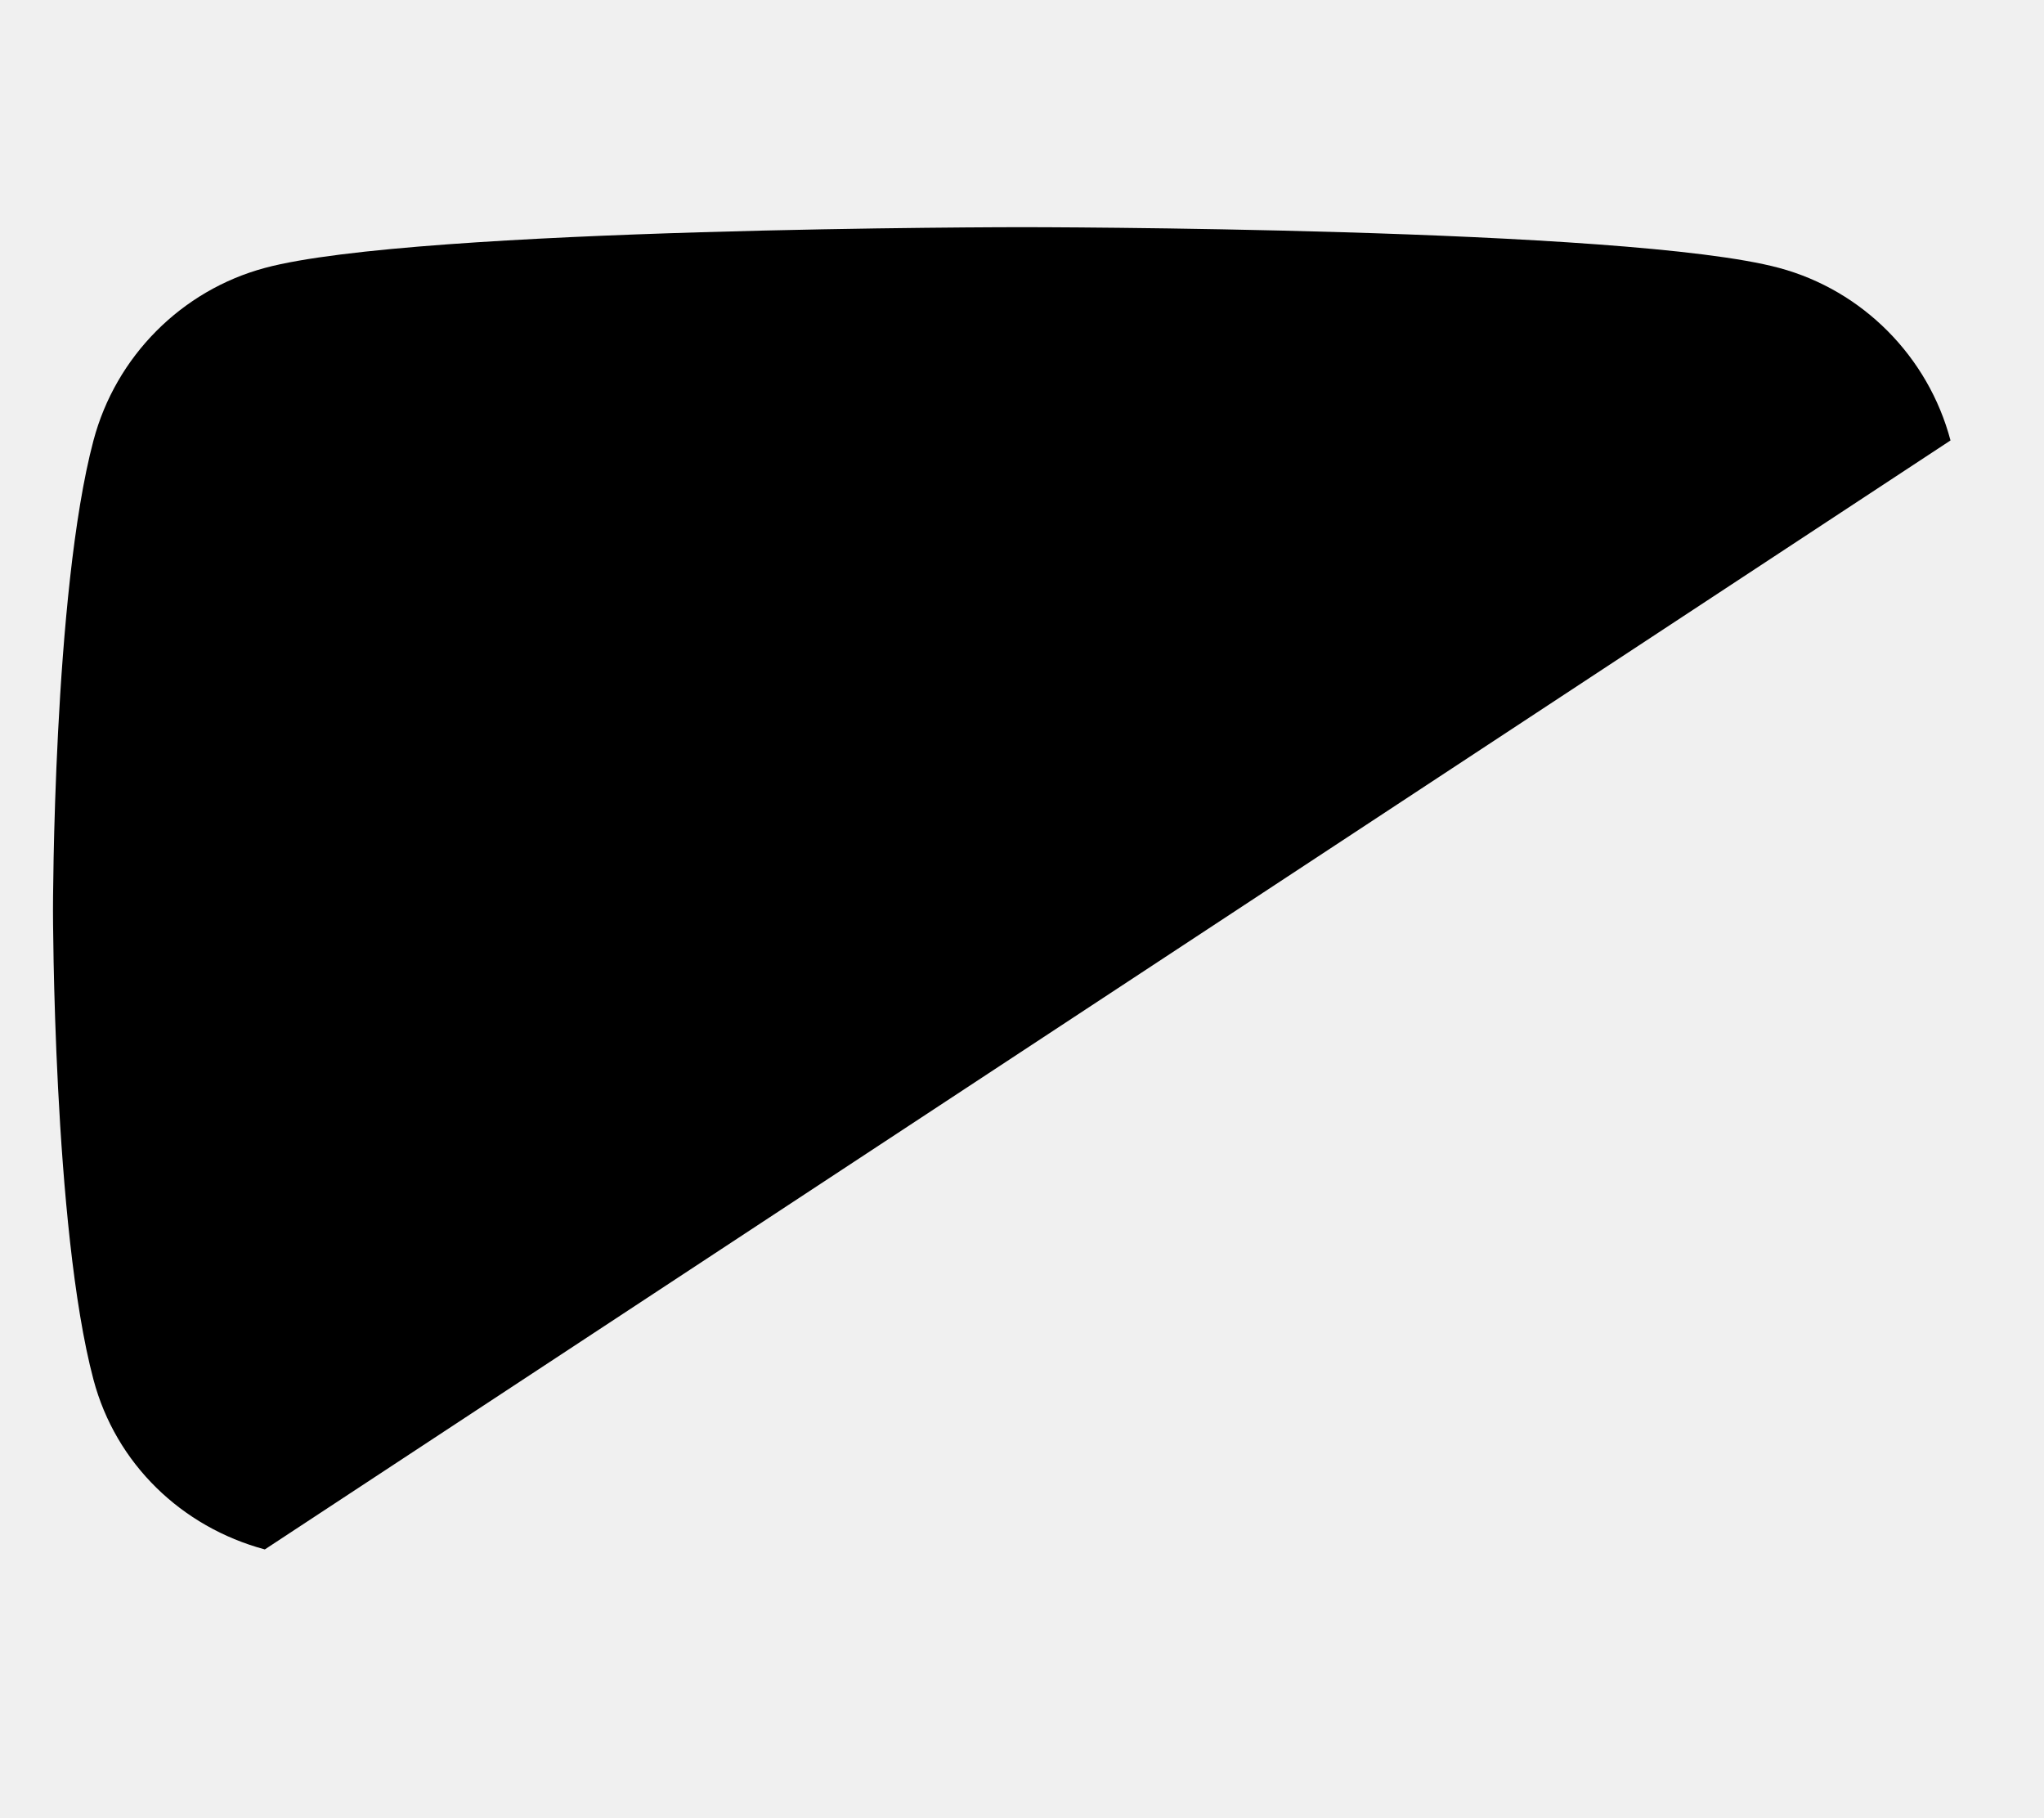
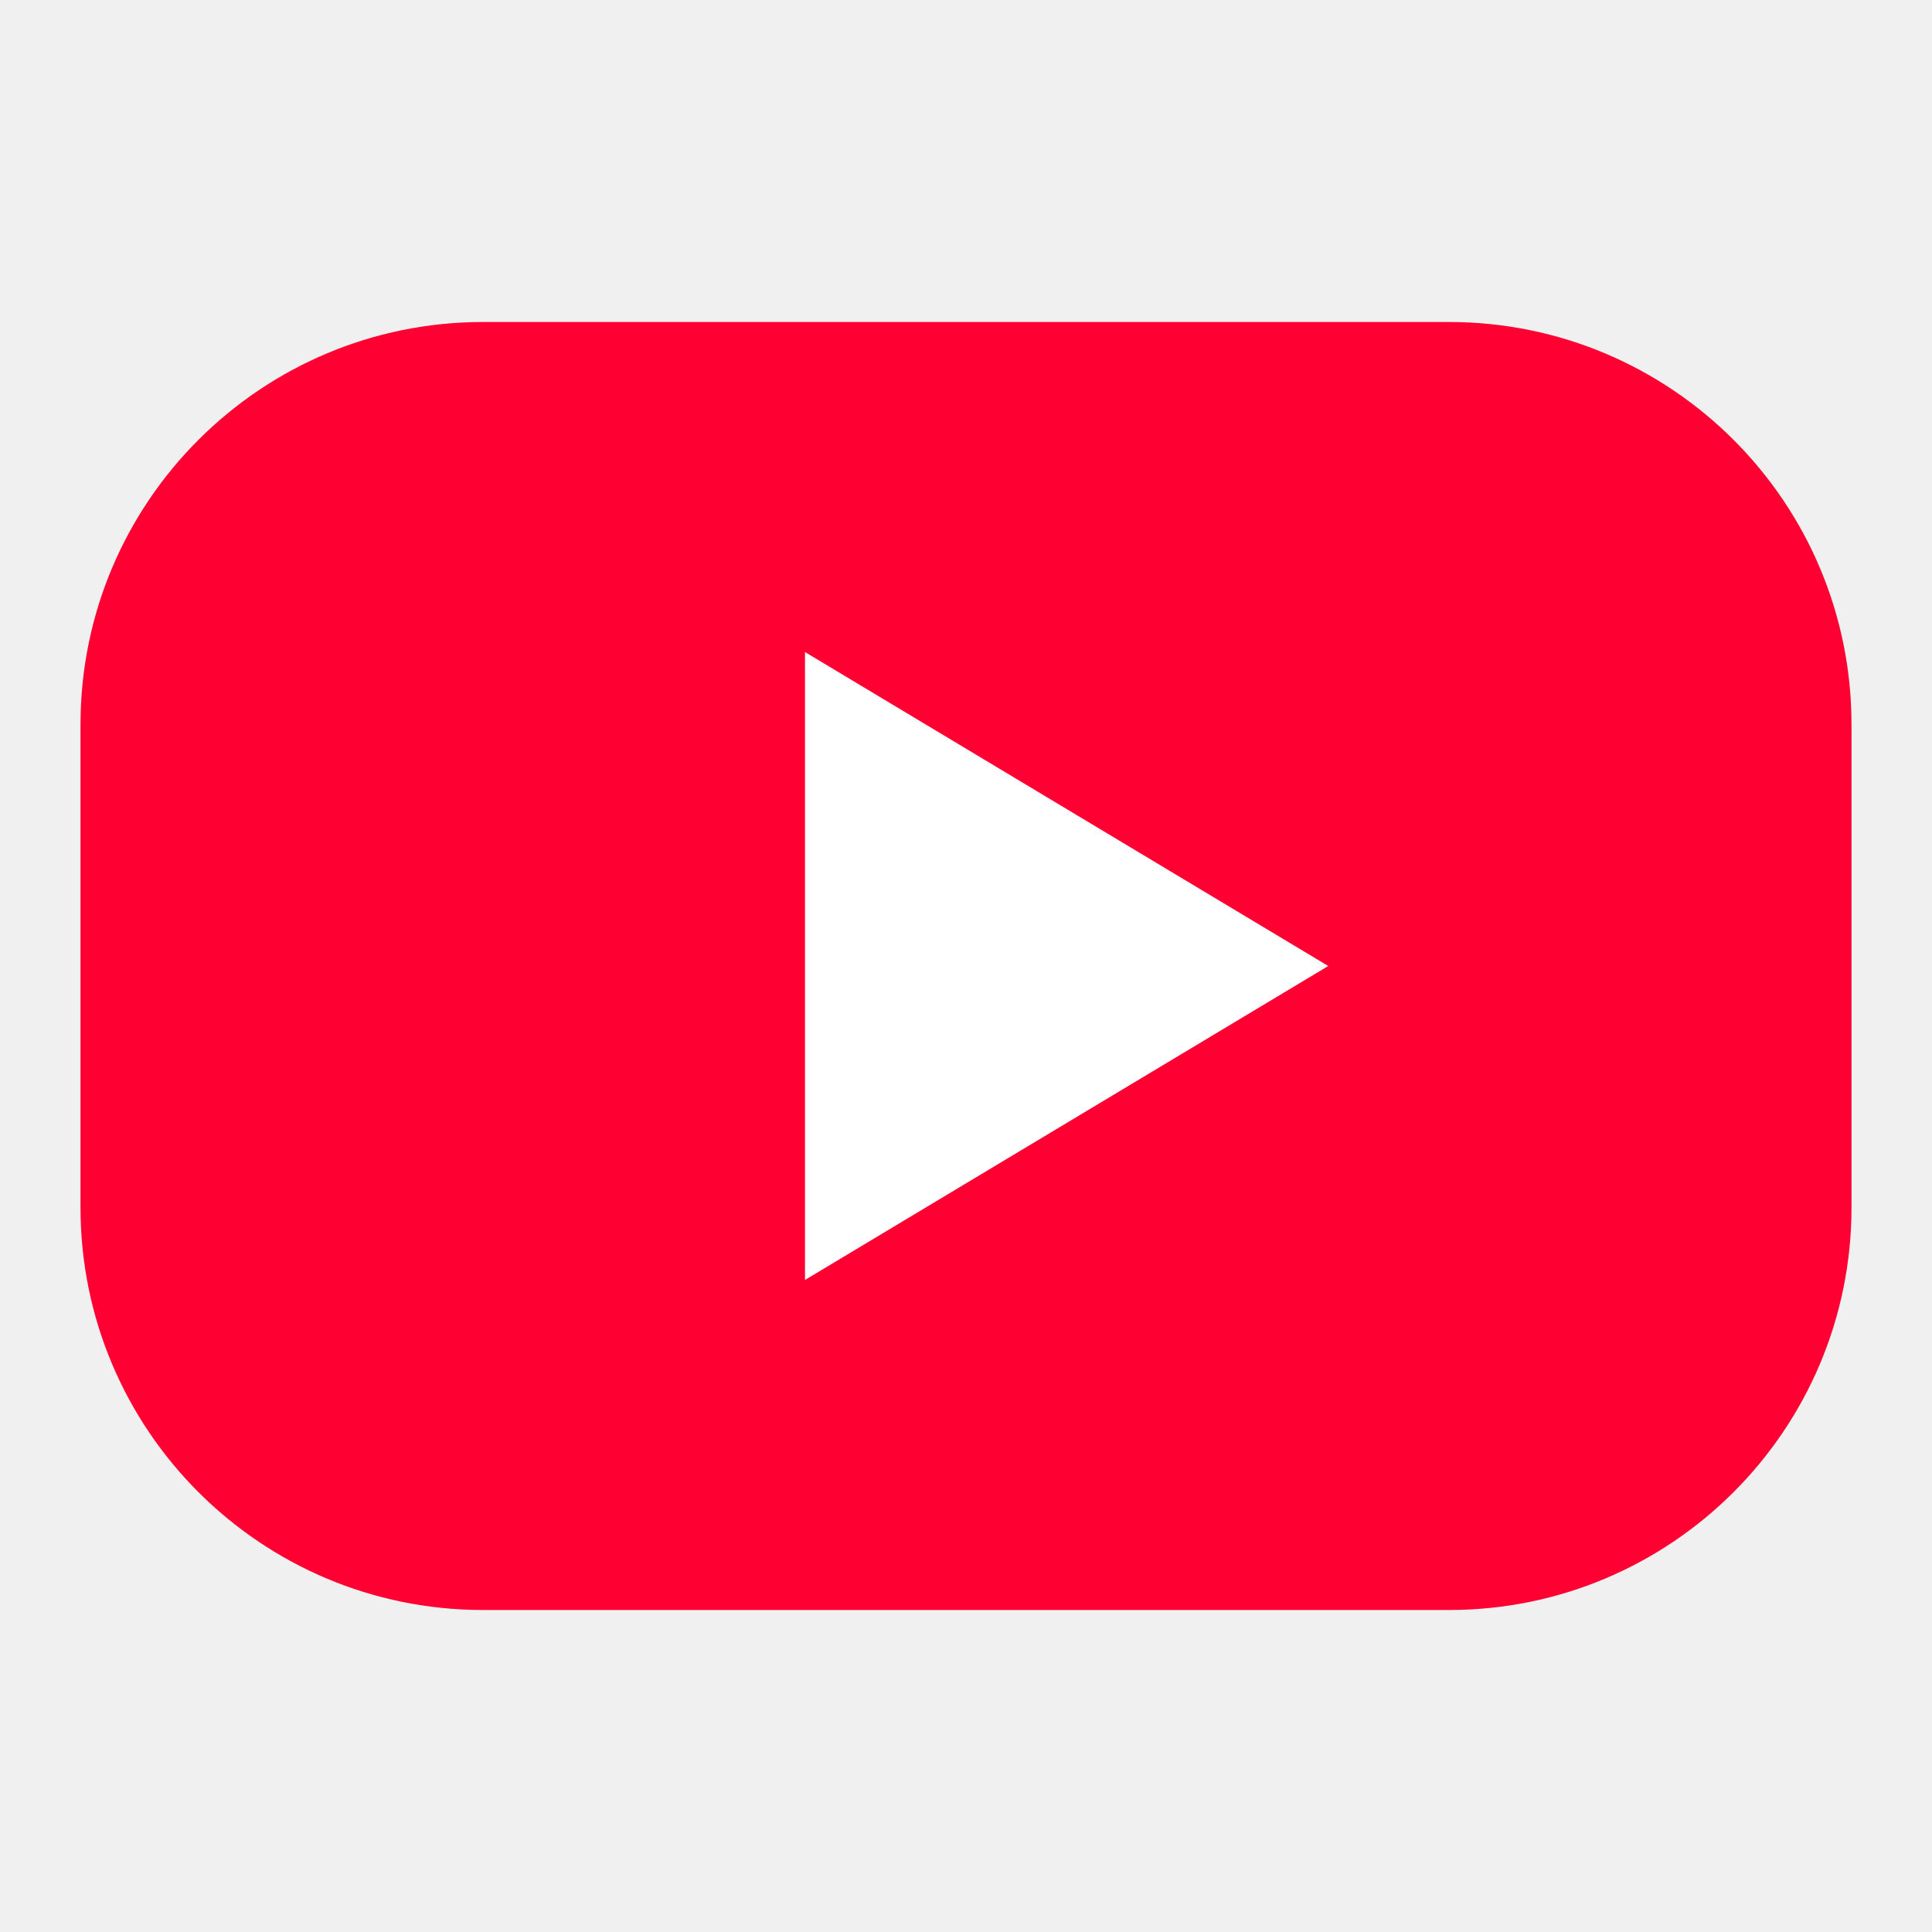
- <svg xmlns="http://www.w3.org/2000/svg" viewBox="0 0 576 512">
-   <path d="M549.655 124.083c-6.281-23.65-24.787-42.276-48.284-48.597C458.781 64 288 64 288 64S117.22 64 74.629 75.486c-23.497 6.322-42.003 24.947-48.284 48.597-11.412 42.867-11.412 132.305-11.412 132.305s0 89.438 11.412 132.305c6.281 23.65 24.787 41.5 48.284 47.821C117.22 448 288 448s170.78 0 213.371-11.486c23.497-6.321 42.003-24.171 48.284-47.821 11.412-42.867 11.412-132.305 11.412-132.305s0-89.438-11.412-132.305zm-317.51 213.508V175.185l142.739 81.205-142.739 81.201z" />
+ <svg xmlns="http://www.w3.org/2000/svg" viewBox="0 0 24 24" aria-hidden="true">
+   <rect x="1" y="4" width="22" height="16" rx="5" fill="#FF0033" />
+   <path d="M10 8.1v7.8l6.5-3.9z" fill="#FFFFFF" />
</svg>
